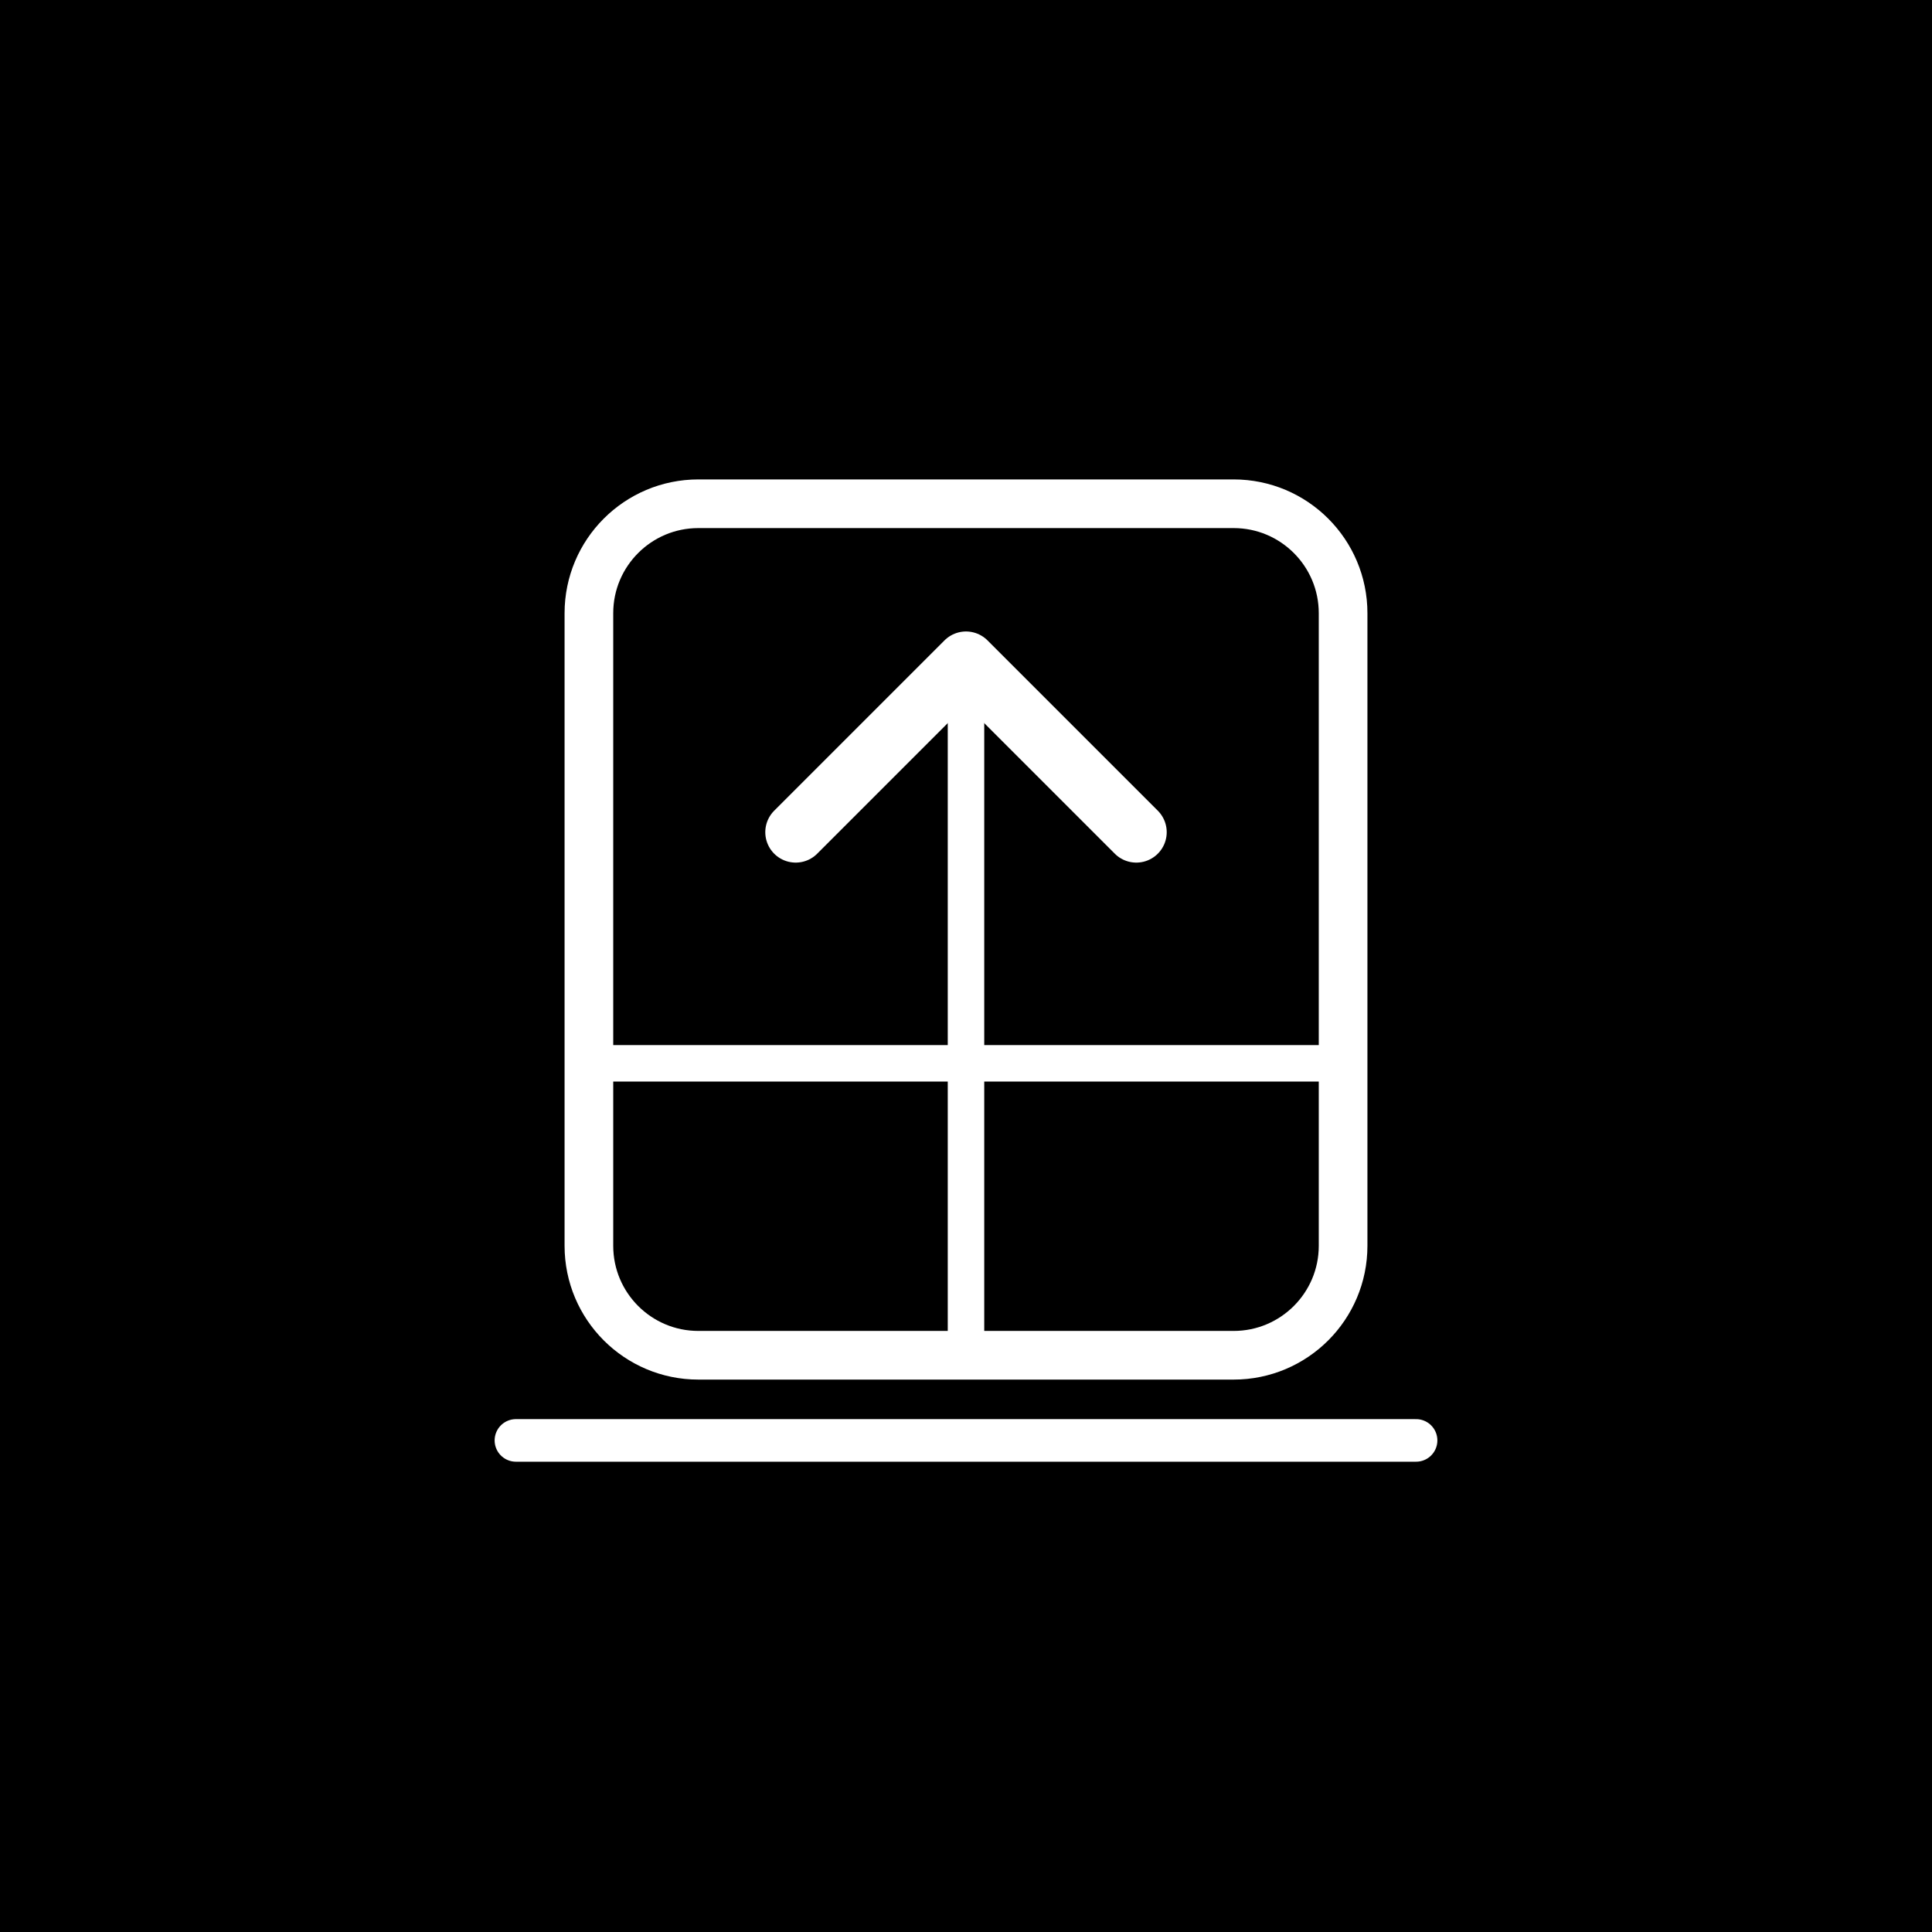
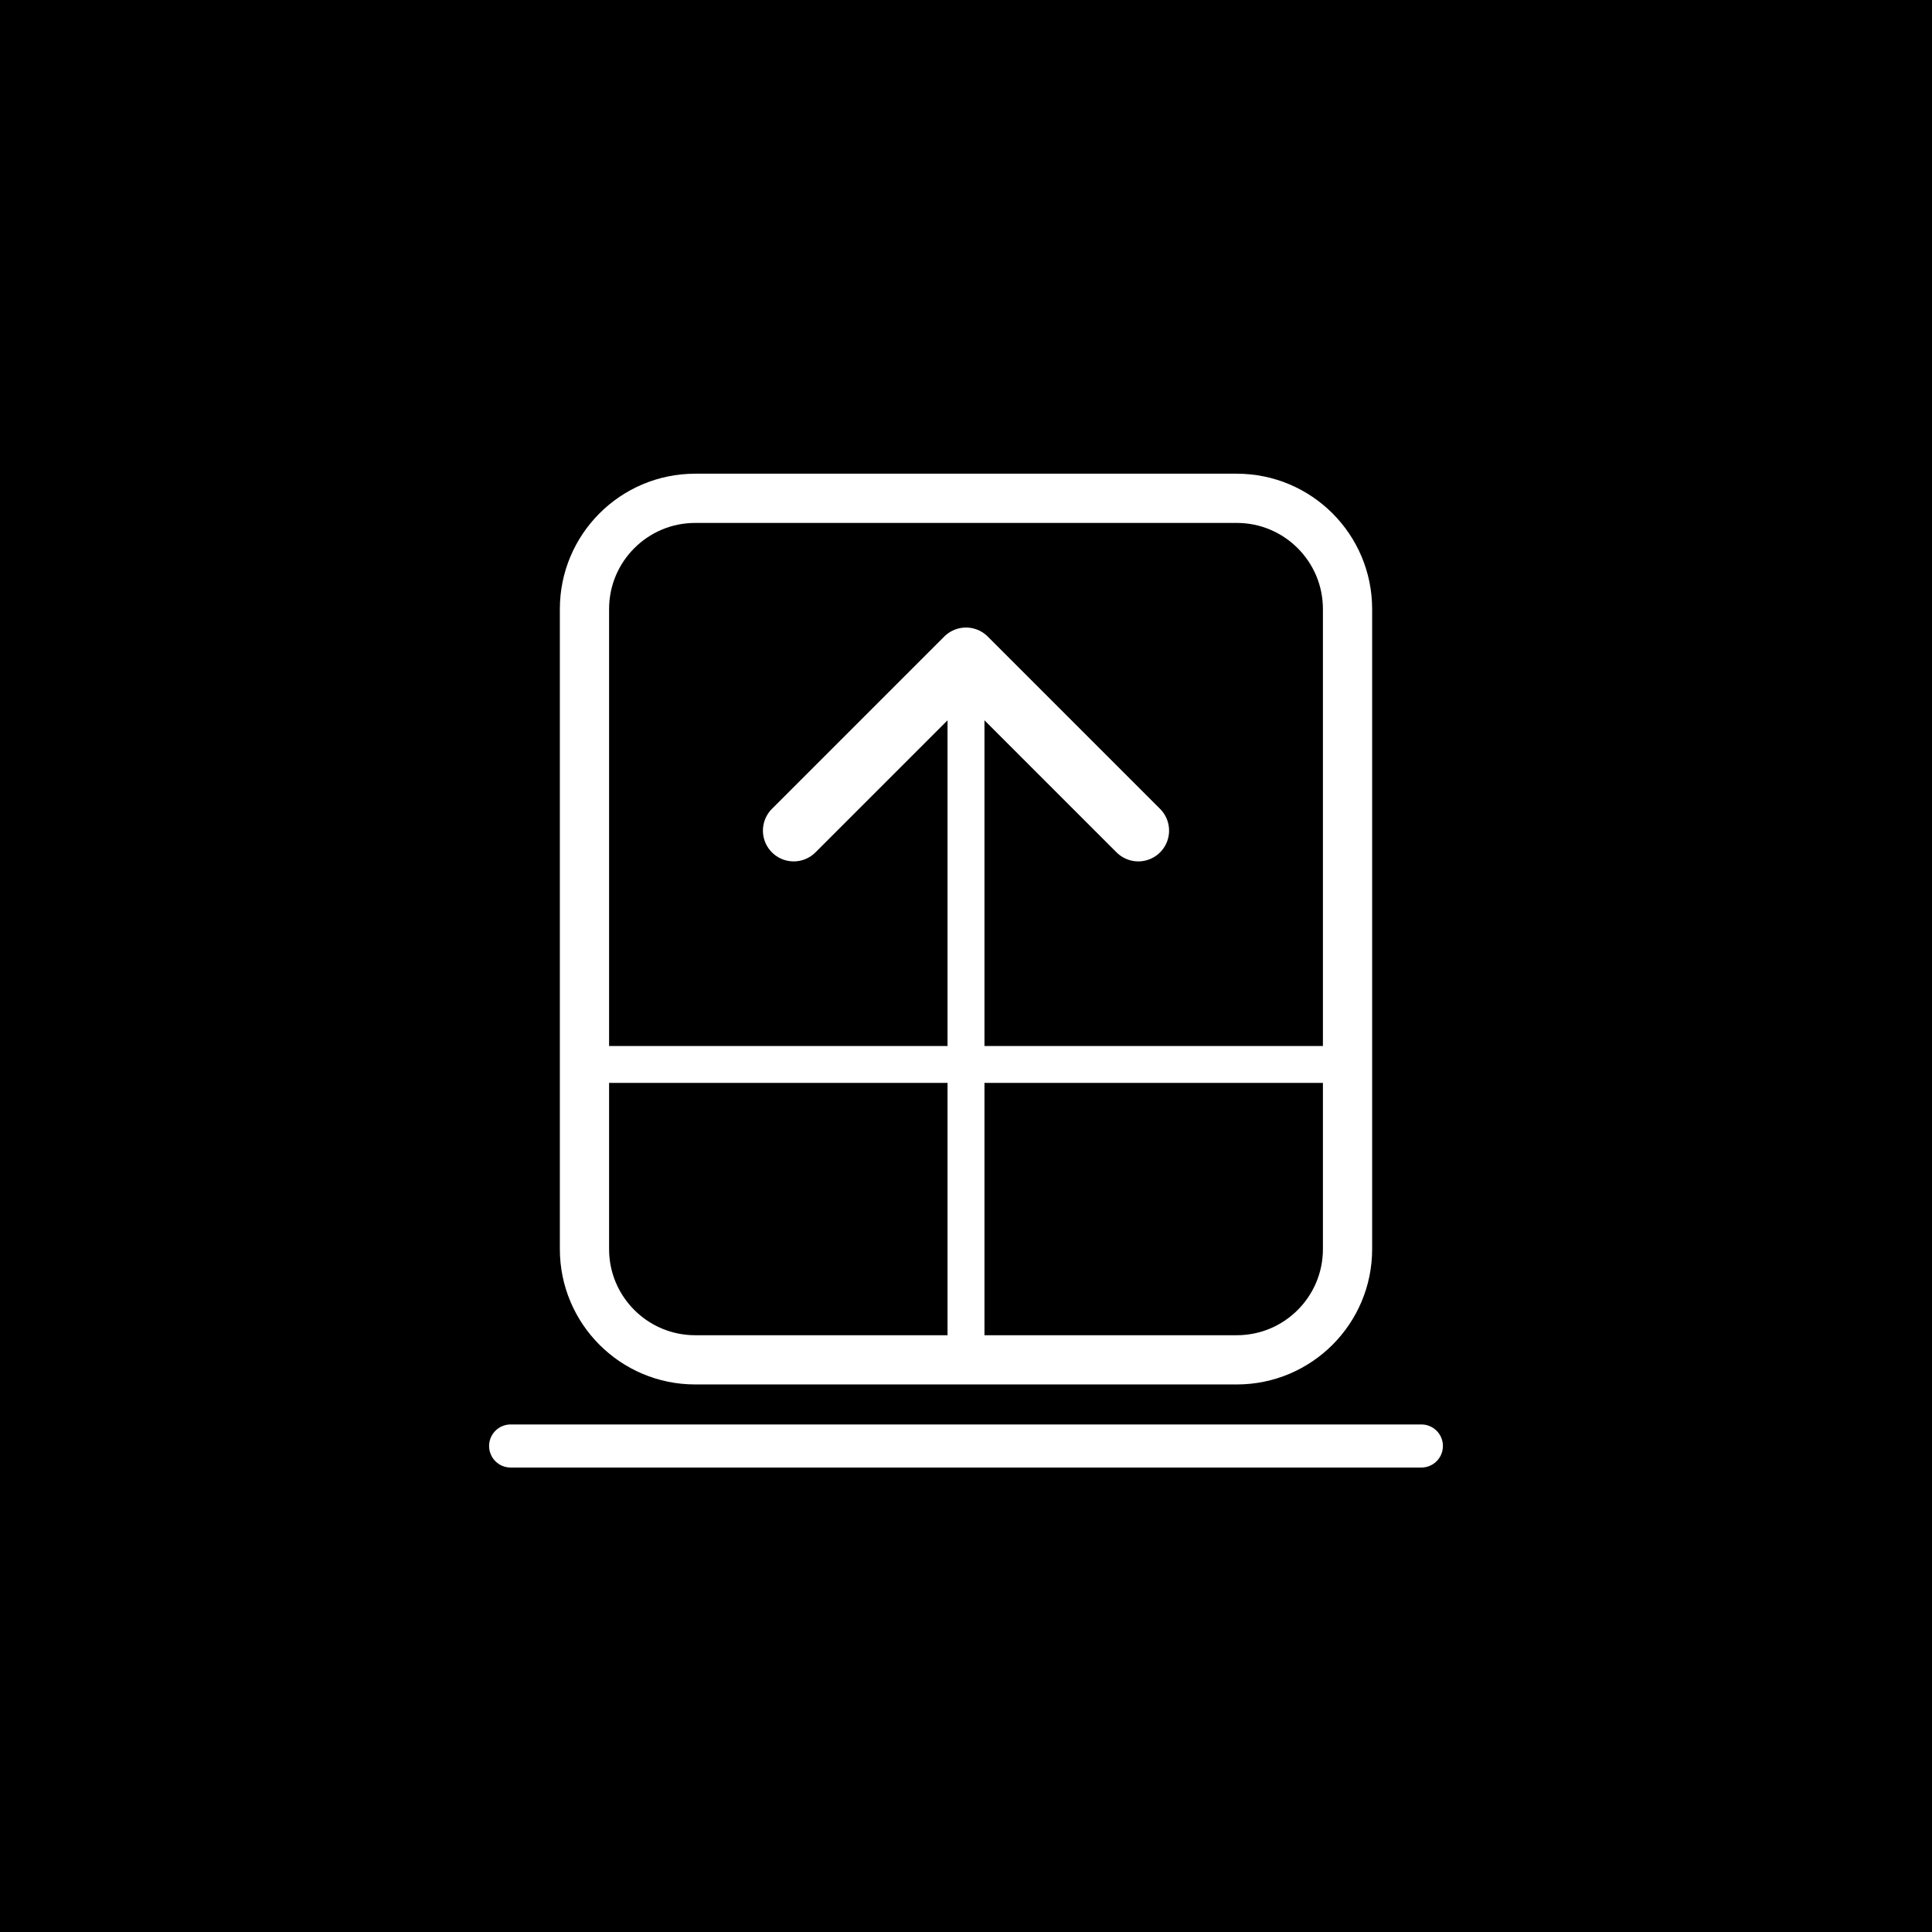
<svg xmlns="http://www.w3.org/2000/svg" width="1080" height="1080" viewBox="0 0 1080 1080">
  <rect width="1080" height="1080" fill="#000000" />
-   <g id="sym" transform="translate(540 540) scale(3.400)">
+   <g id="sym" transform="translate(540 540) scale(3.440)">
    <g transform="translate(0 -6)">
      <rect x="-62" y="-70" width="124" height="140" rx="18" fill="none" stroke="#FFFFFF" stroke-width="8" stroke-linecap="round" stroke-linejoin="round" />
      <path d="M-74 84 H74" fill="none" stroke="#FFFFFF" stroke-width="7" stroke-linecap="round" stroke-linejoin="round" />
      <path d="M-62 22 H62" fill="none" stroke="#FFFFFF" stroke-width="6" stroke-linecap="round" stroke-linejoin="round" />
      <path d="M0 70 V-40" fill="none" stroke="#FFFFFF" stroke-width="6" stroke-linecap="round" stroke-linejoin="round" />
      <path d="M-28 -16 L0 -44 L28 -16" fill="none" stroke="#FFFFFF" stroke-width="10" stroke-linecap="round" stroke-linejoin="round" />
    </g>
  </g>
</svg>
